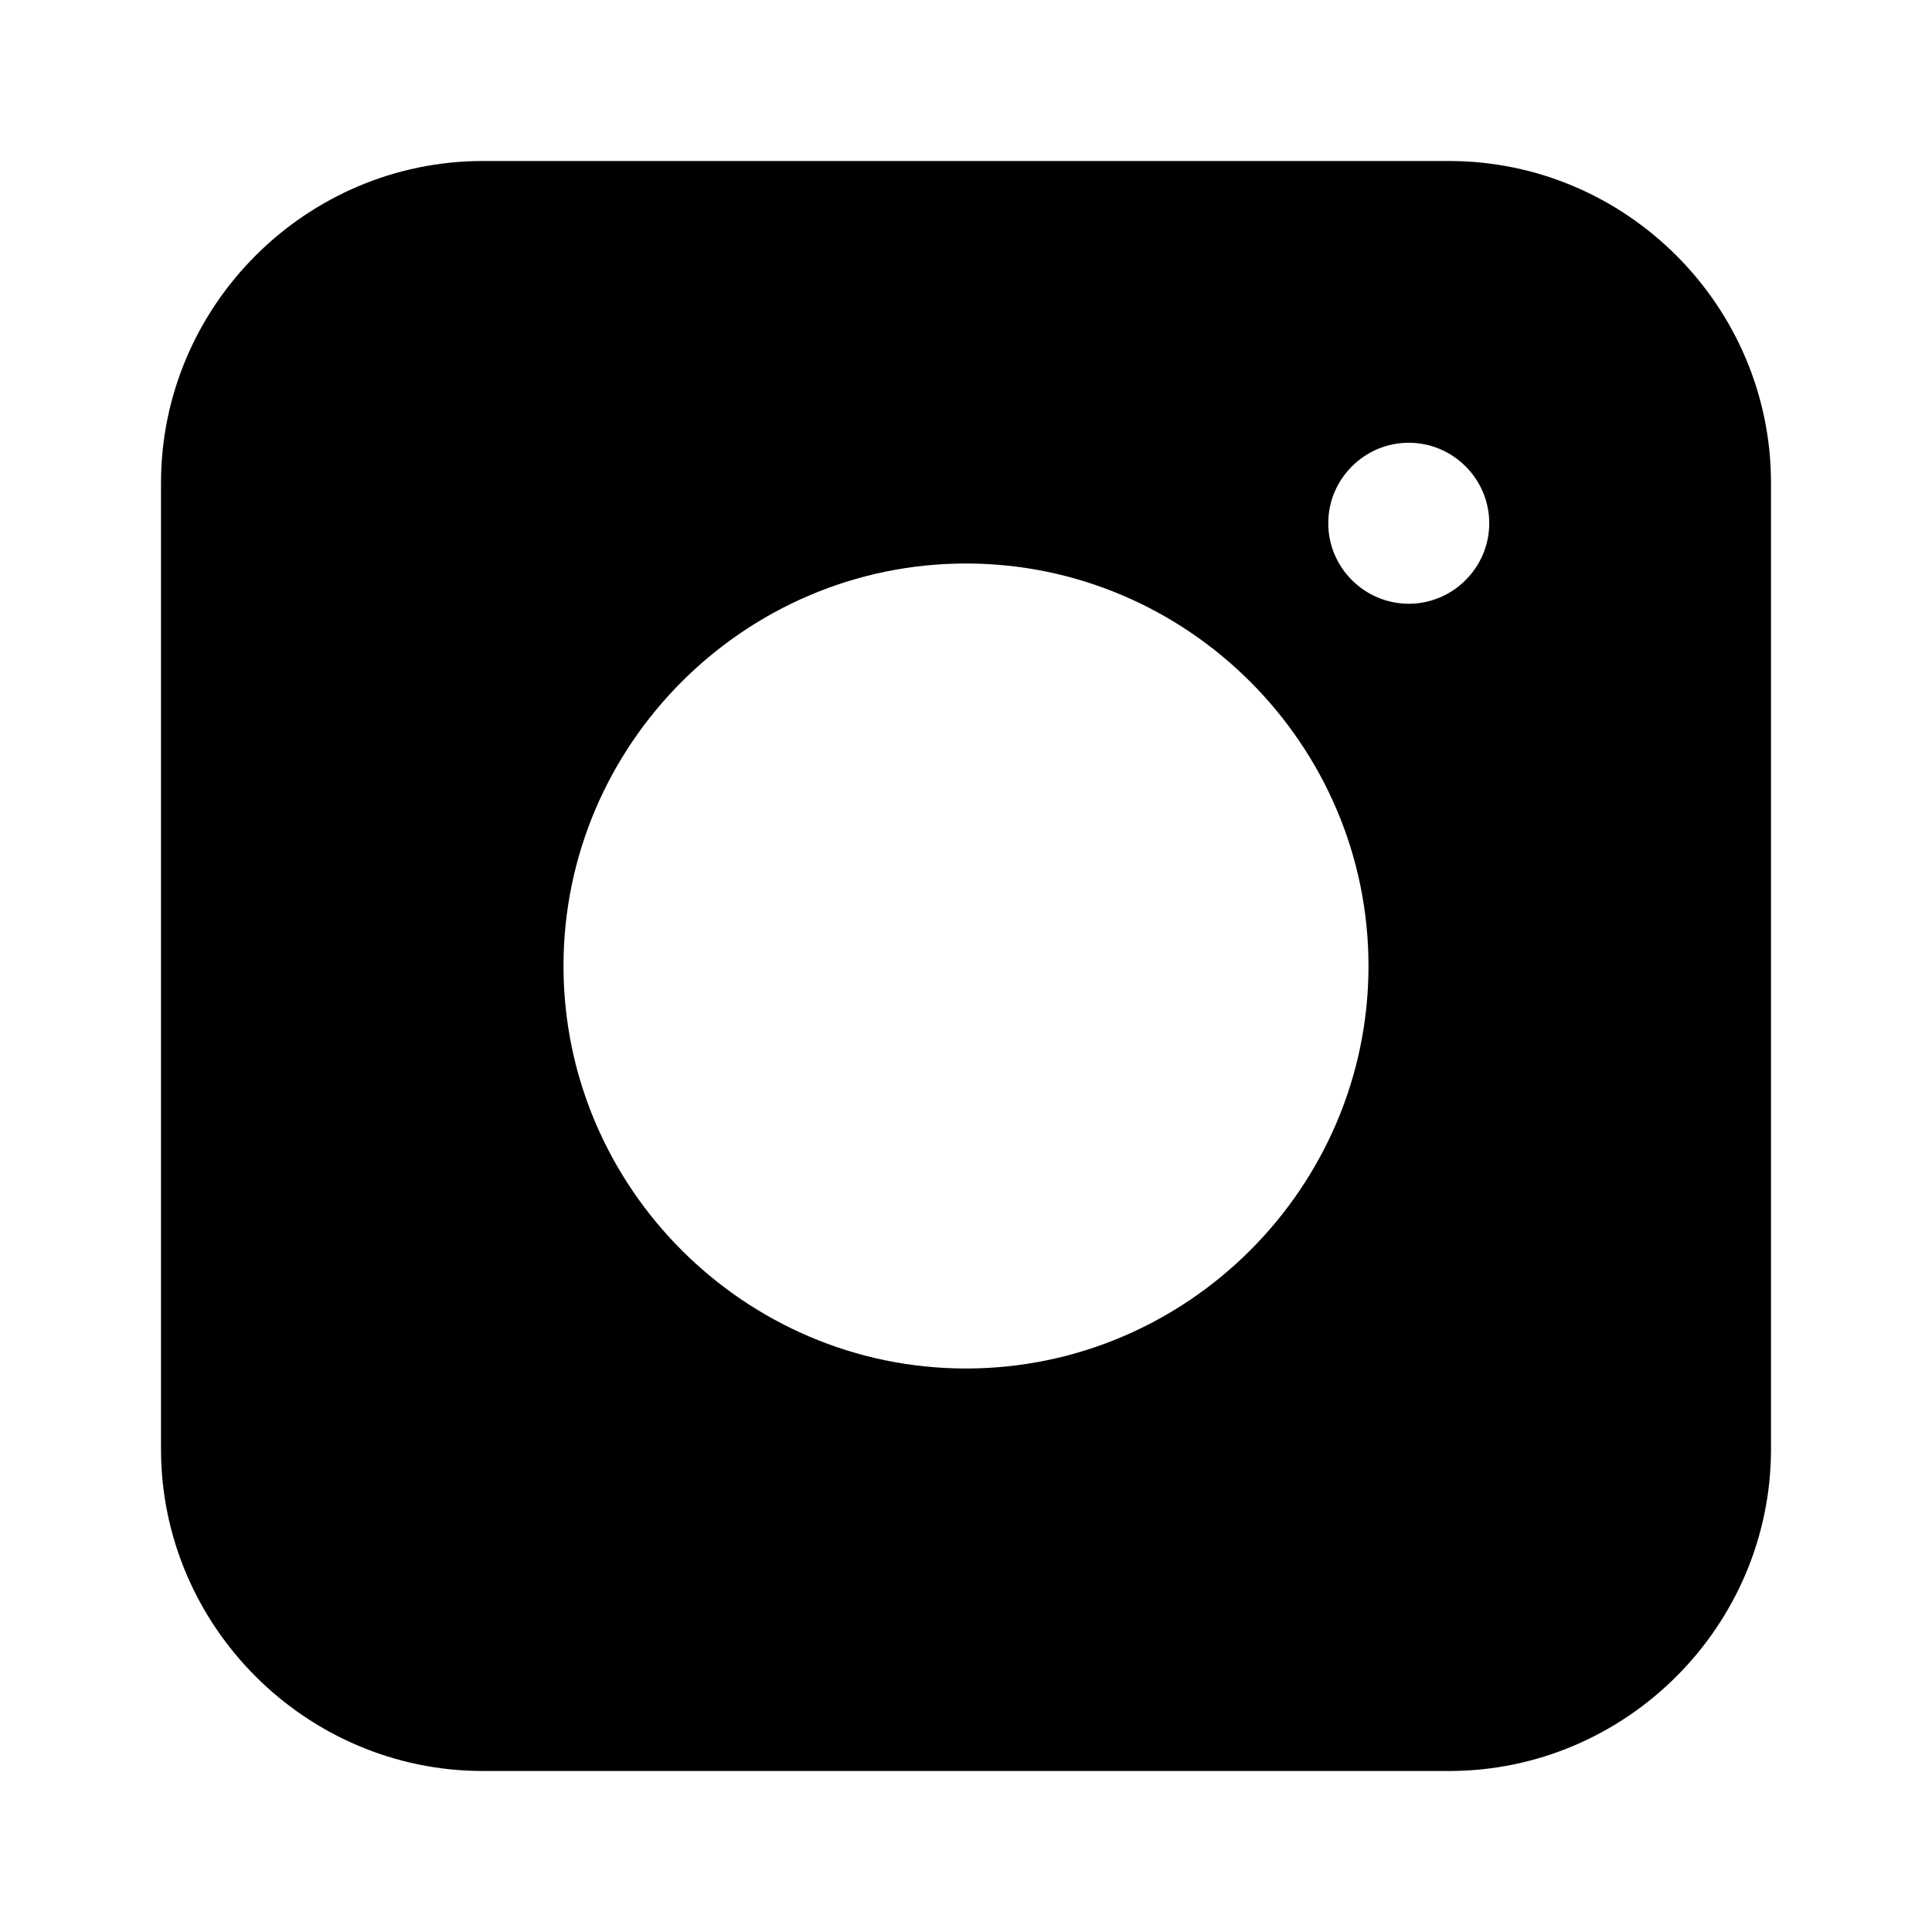
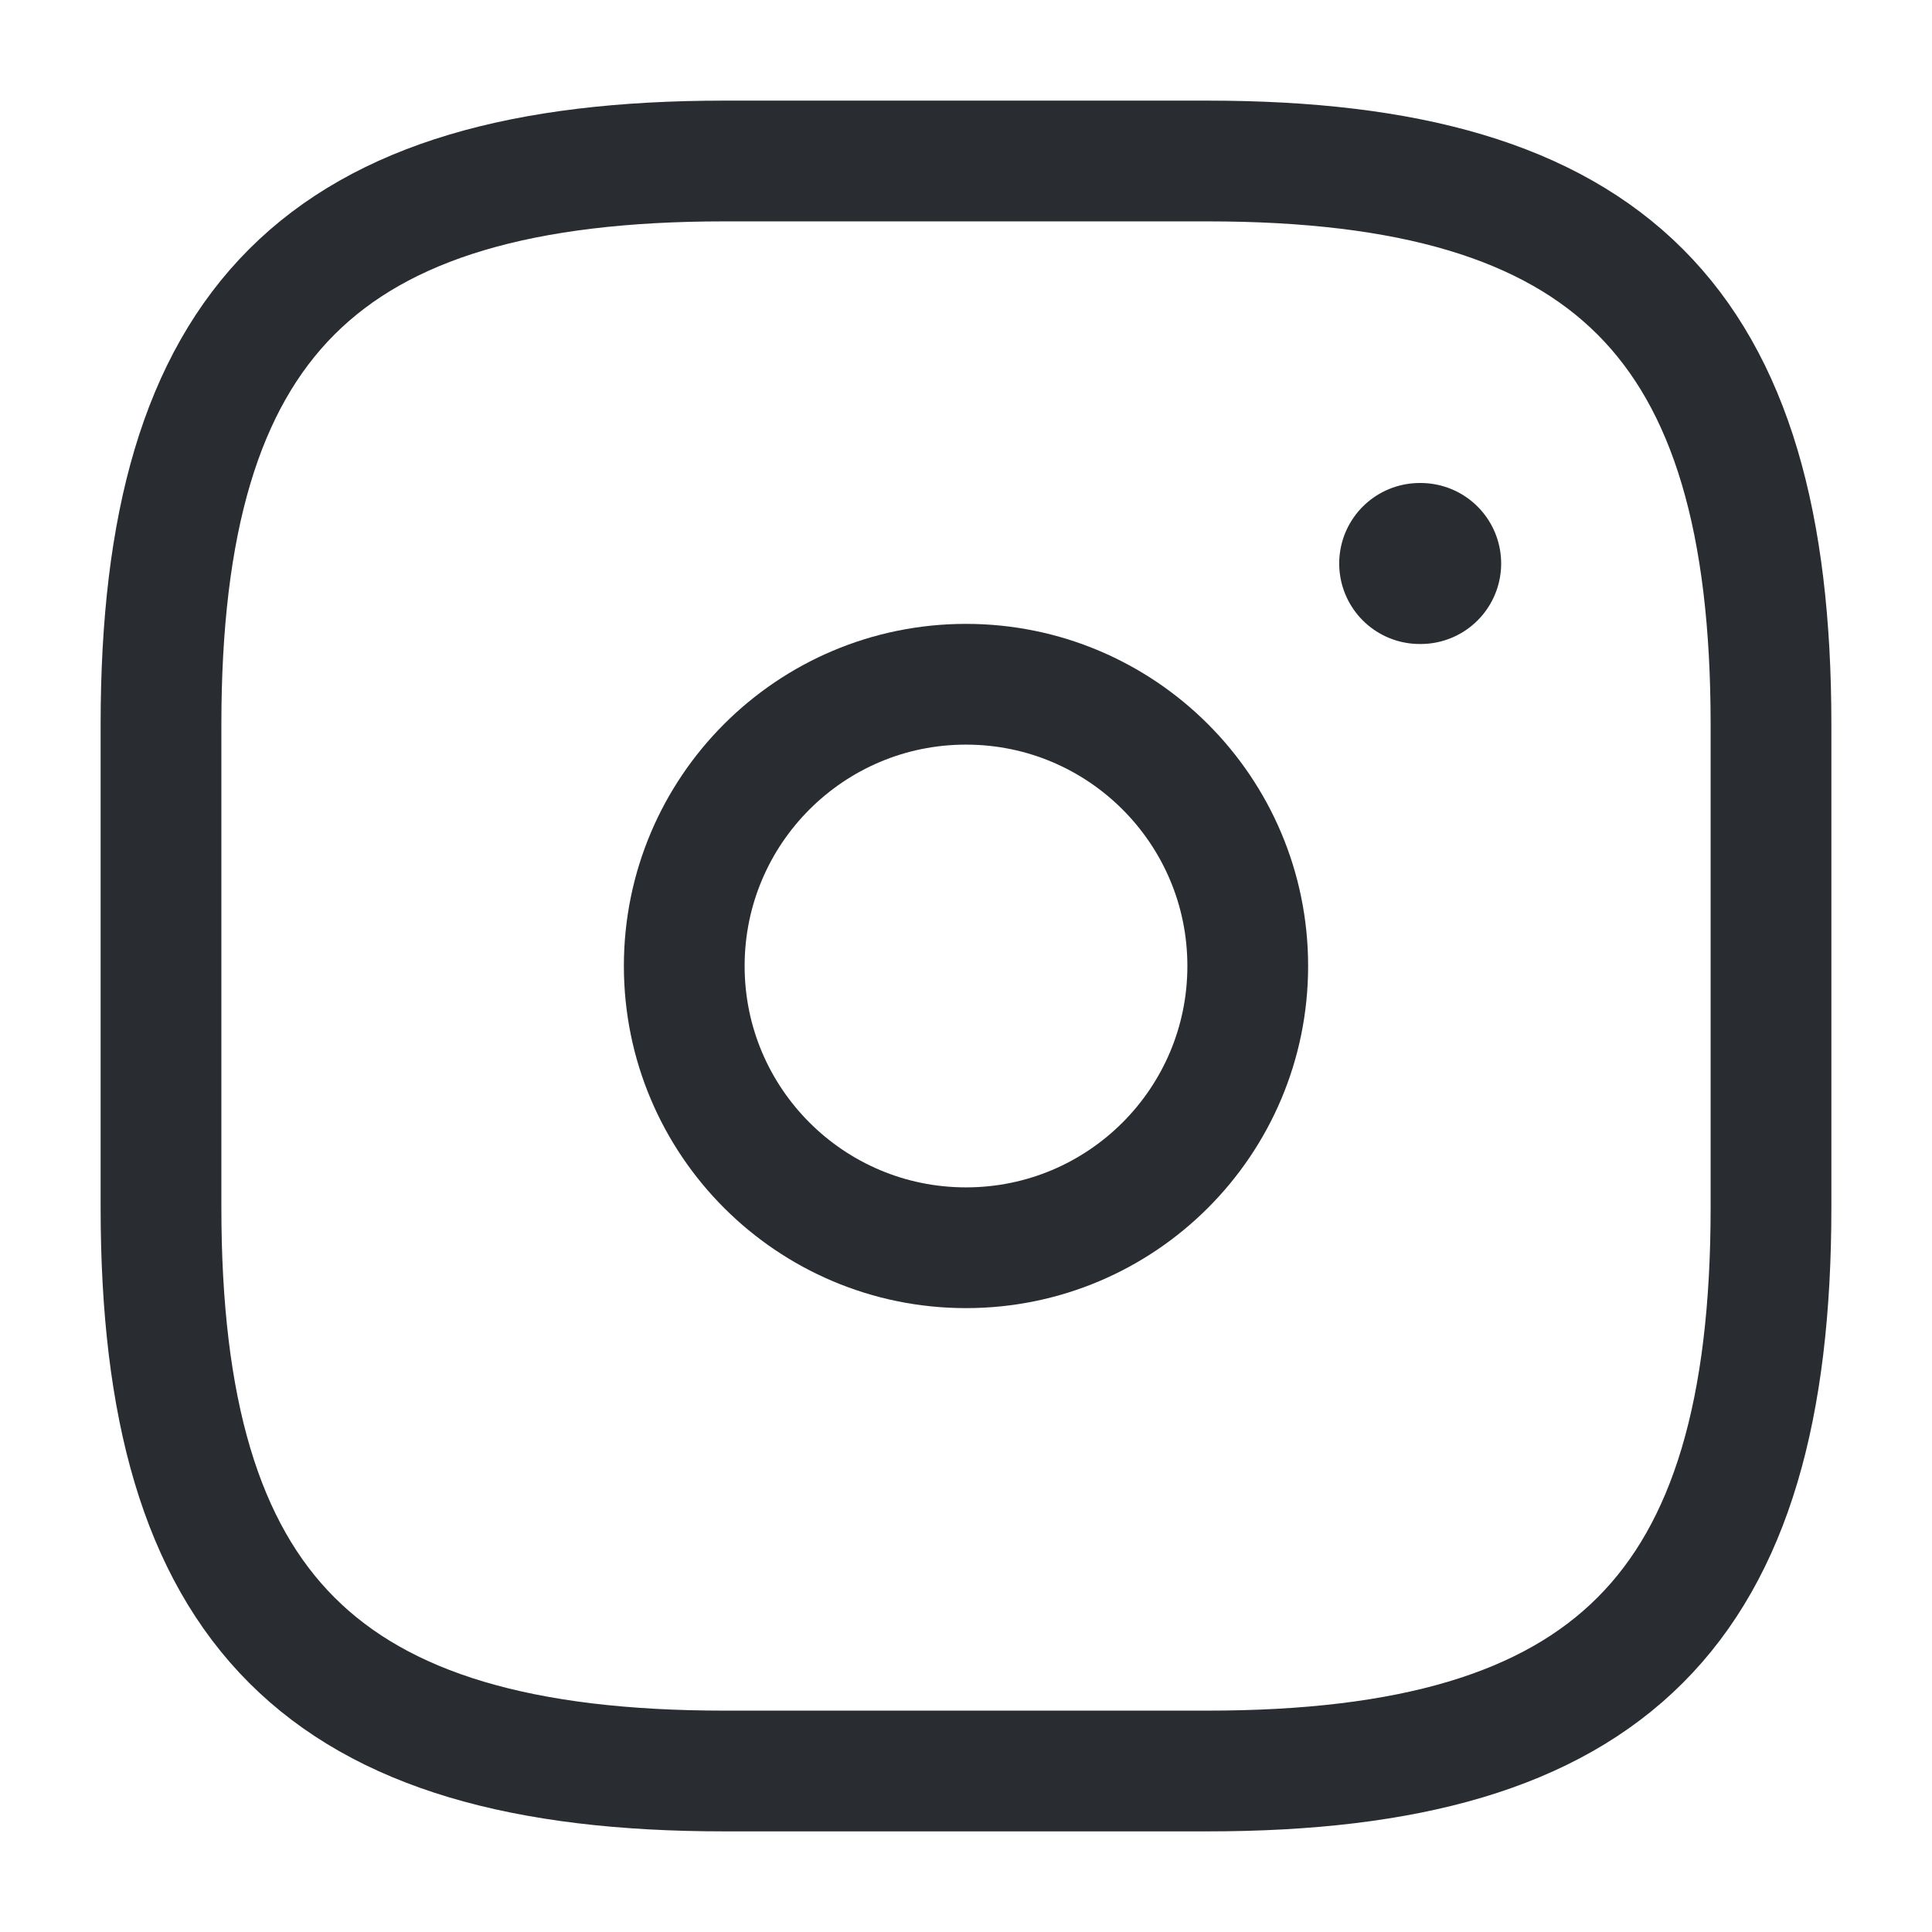
- <svg xmlns="http://www.w3.org/2000/svg" fill="#000000" height="800px" width="800px" version="1.1" id="Shopicons" viewBox="0 0 48 48" xml:space="preserve">
-   <style type="text/css">
- 	.st0{fill:none;}
- </style>
-   <g>
-     <path class="st0" d="M0,0h48v48H0V0z" />
-     <path d="M36,4H12c-4.4,0-8,3.6-8,8v24c0,4.4,3.6,8,8,8h24c4.4,0,8-3.6,8-8V12C44,7.6,40.4,4,36,4z M24,34c-5.5,0-10-4.5-10-10   s4.5-10,10-10s10,4.5,10,10S29.5,34,24,34z M35,15c-1.1,0-2-0.9-2-2c0-1.1,0.9-2,2-2s2,0.9,2,2C37,14.1,36.1,15,35,15z" />
-   </g>
+ <svg xmlns="http://www.w3.org/2000/svg" width="800px" height="800px" viewBox="0 0 24 24" fill="none">
+   <path d="M9 22H15C20 22 22 20 22 15V9C22 4 20 2 15 2H9C4 2 2 4 2 9V15C2 20 4 22 9 22Z" stroke="#292D32" stroke-width="1.5" stroke-linecap="round" stroke-linejoin="round" />
+   <path d="M12 15.5C13.933 15.5 15.5 13.933 15.5 12C15.5 10.067 13.933 8.5 12 8.5C10.067 8.5 8.5 10.067 8.5 12C8.5 13.933 10.067 15.5 12 15.5Z" stroke="#292D32" stroke-width="1.5" stroke-linecap="round" stroke-linejoin="round" />
+   <path d="M17.636 7H17.648" stroke="#292D32" stroke-width="2" stroke-linecap="round" stroke-linejoin="round" />
</svg>
